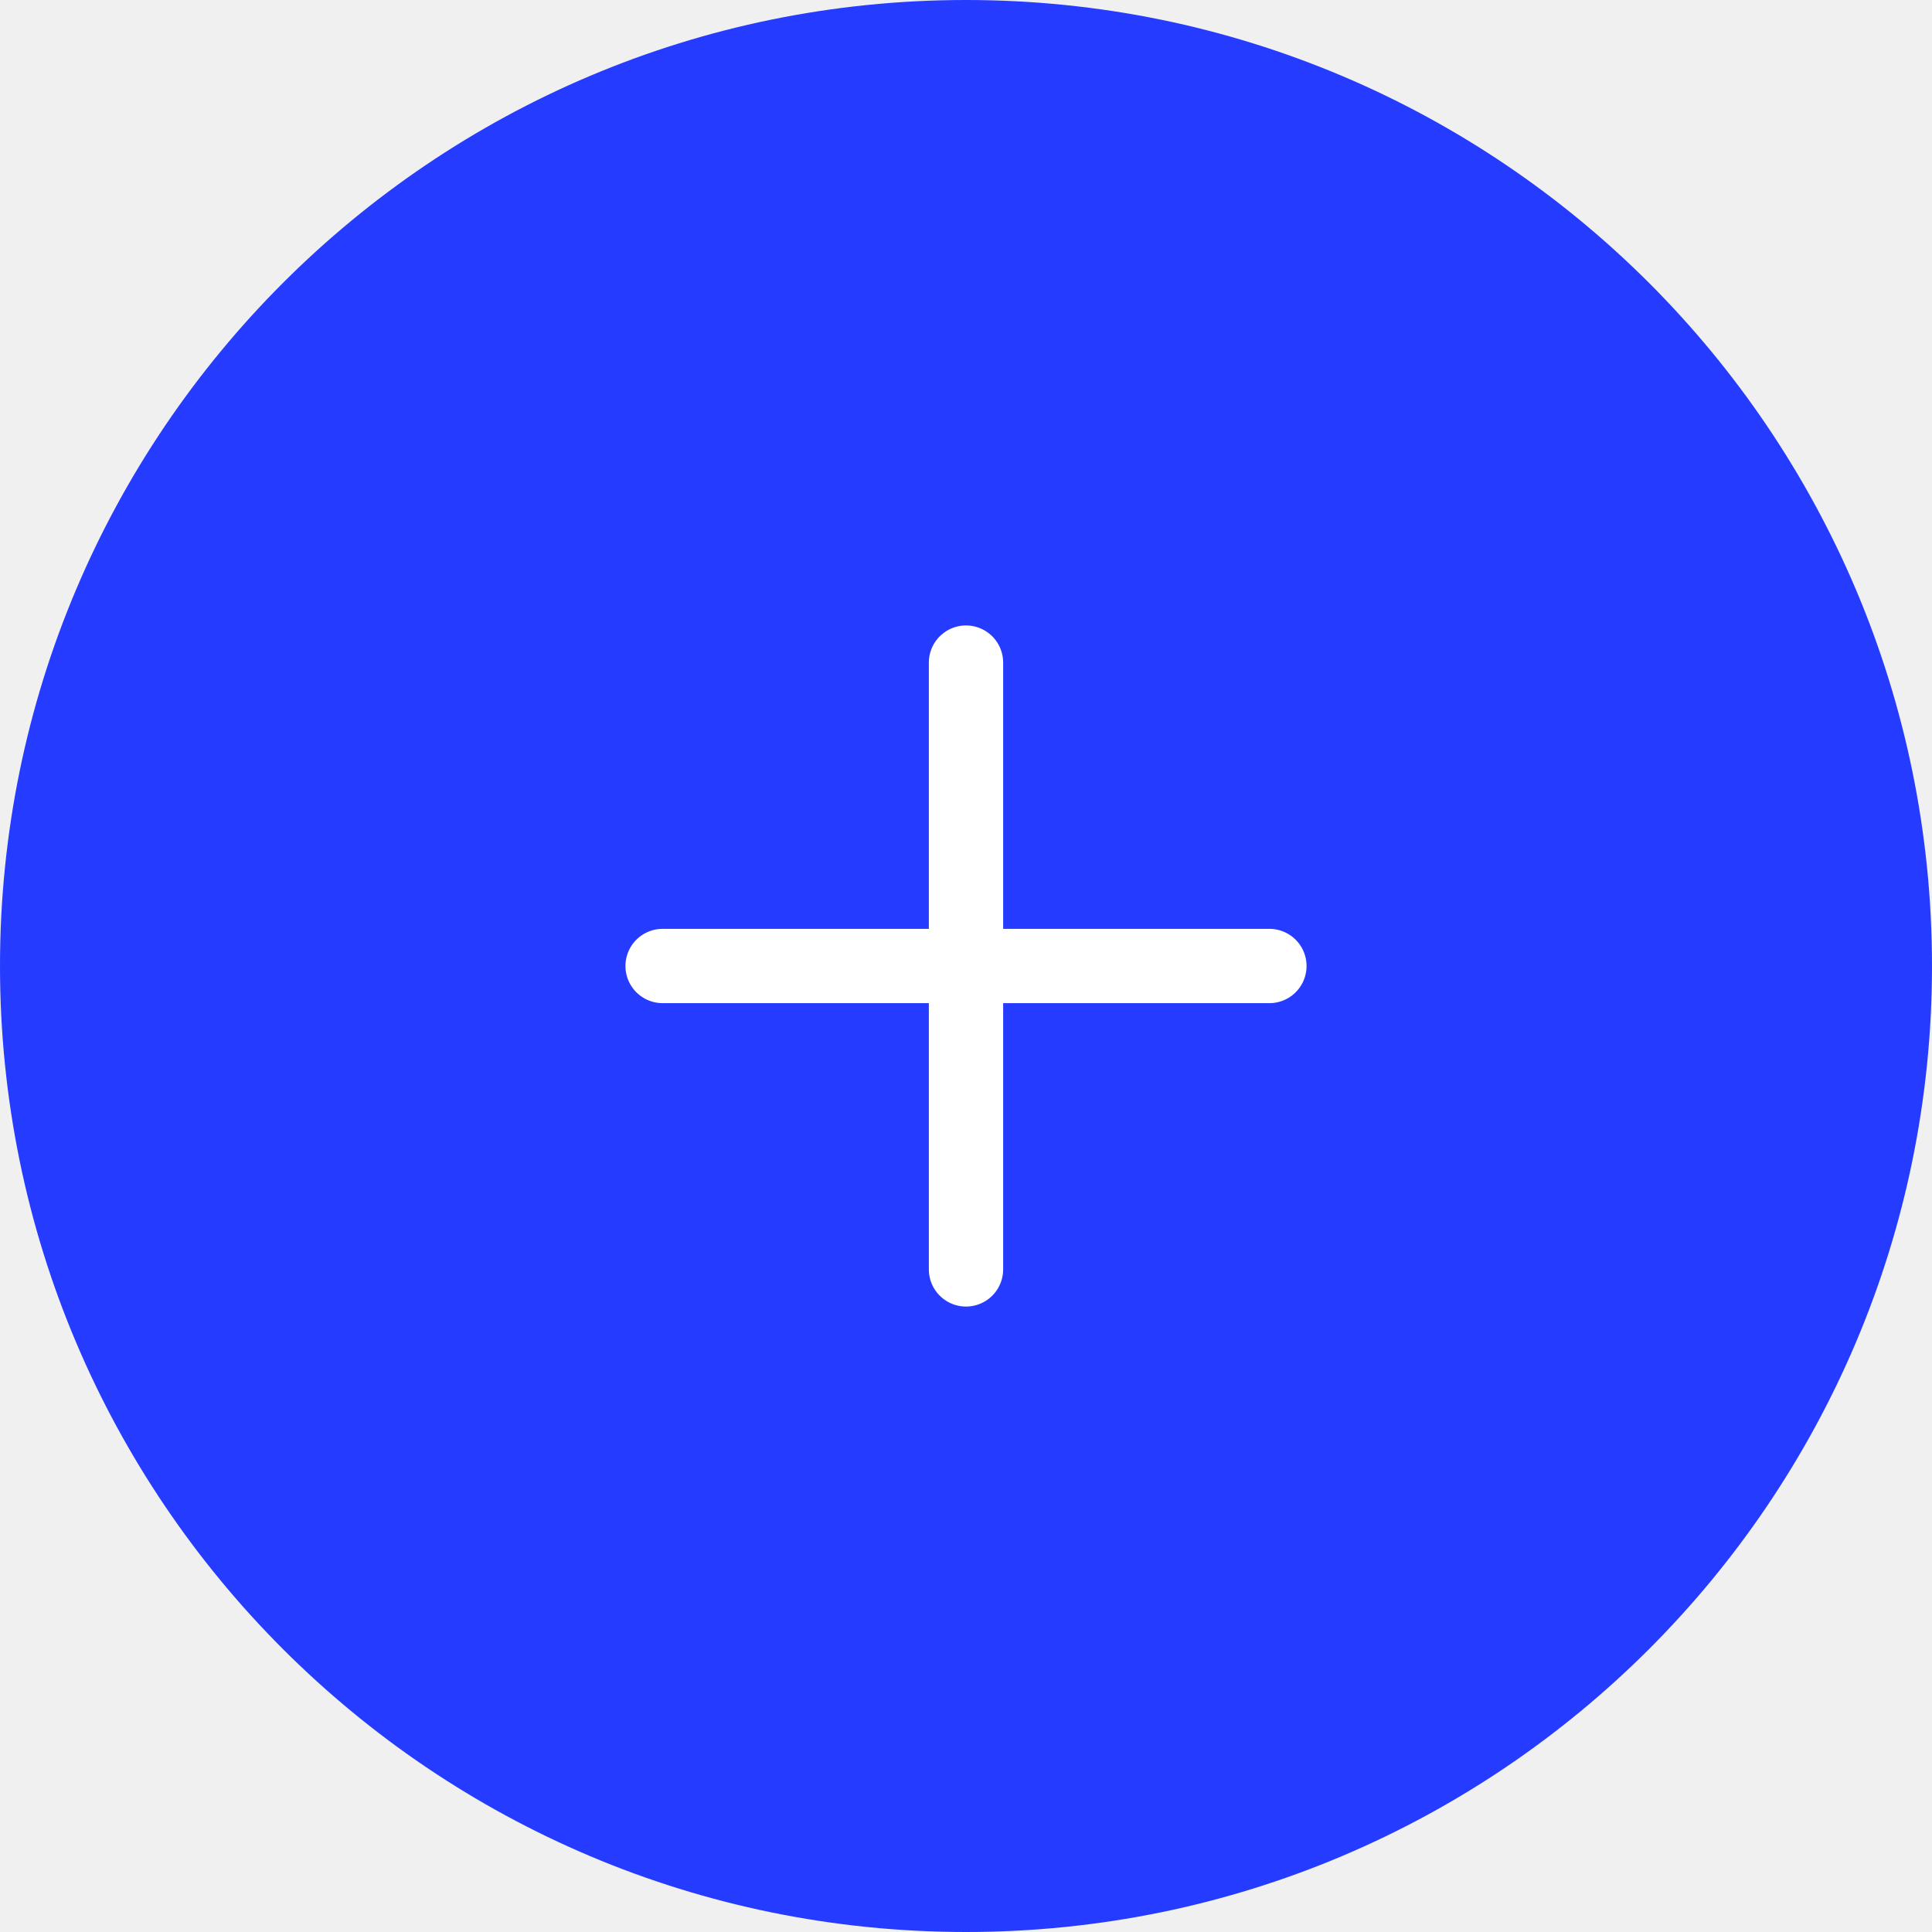
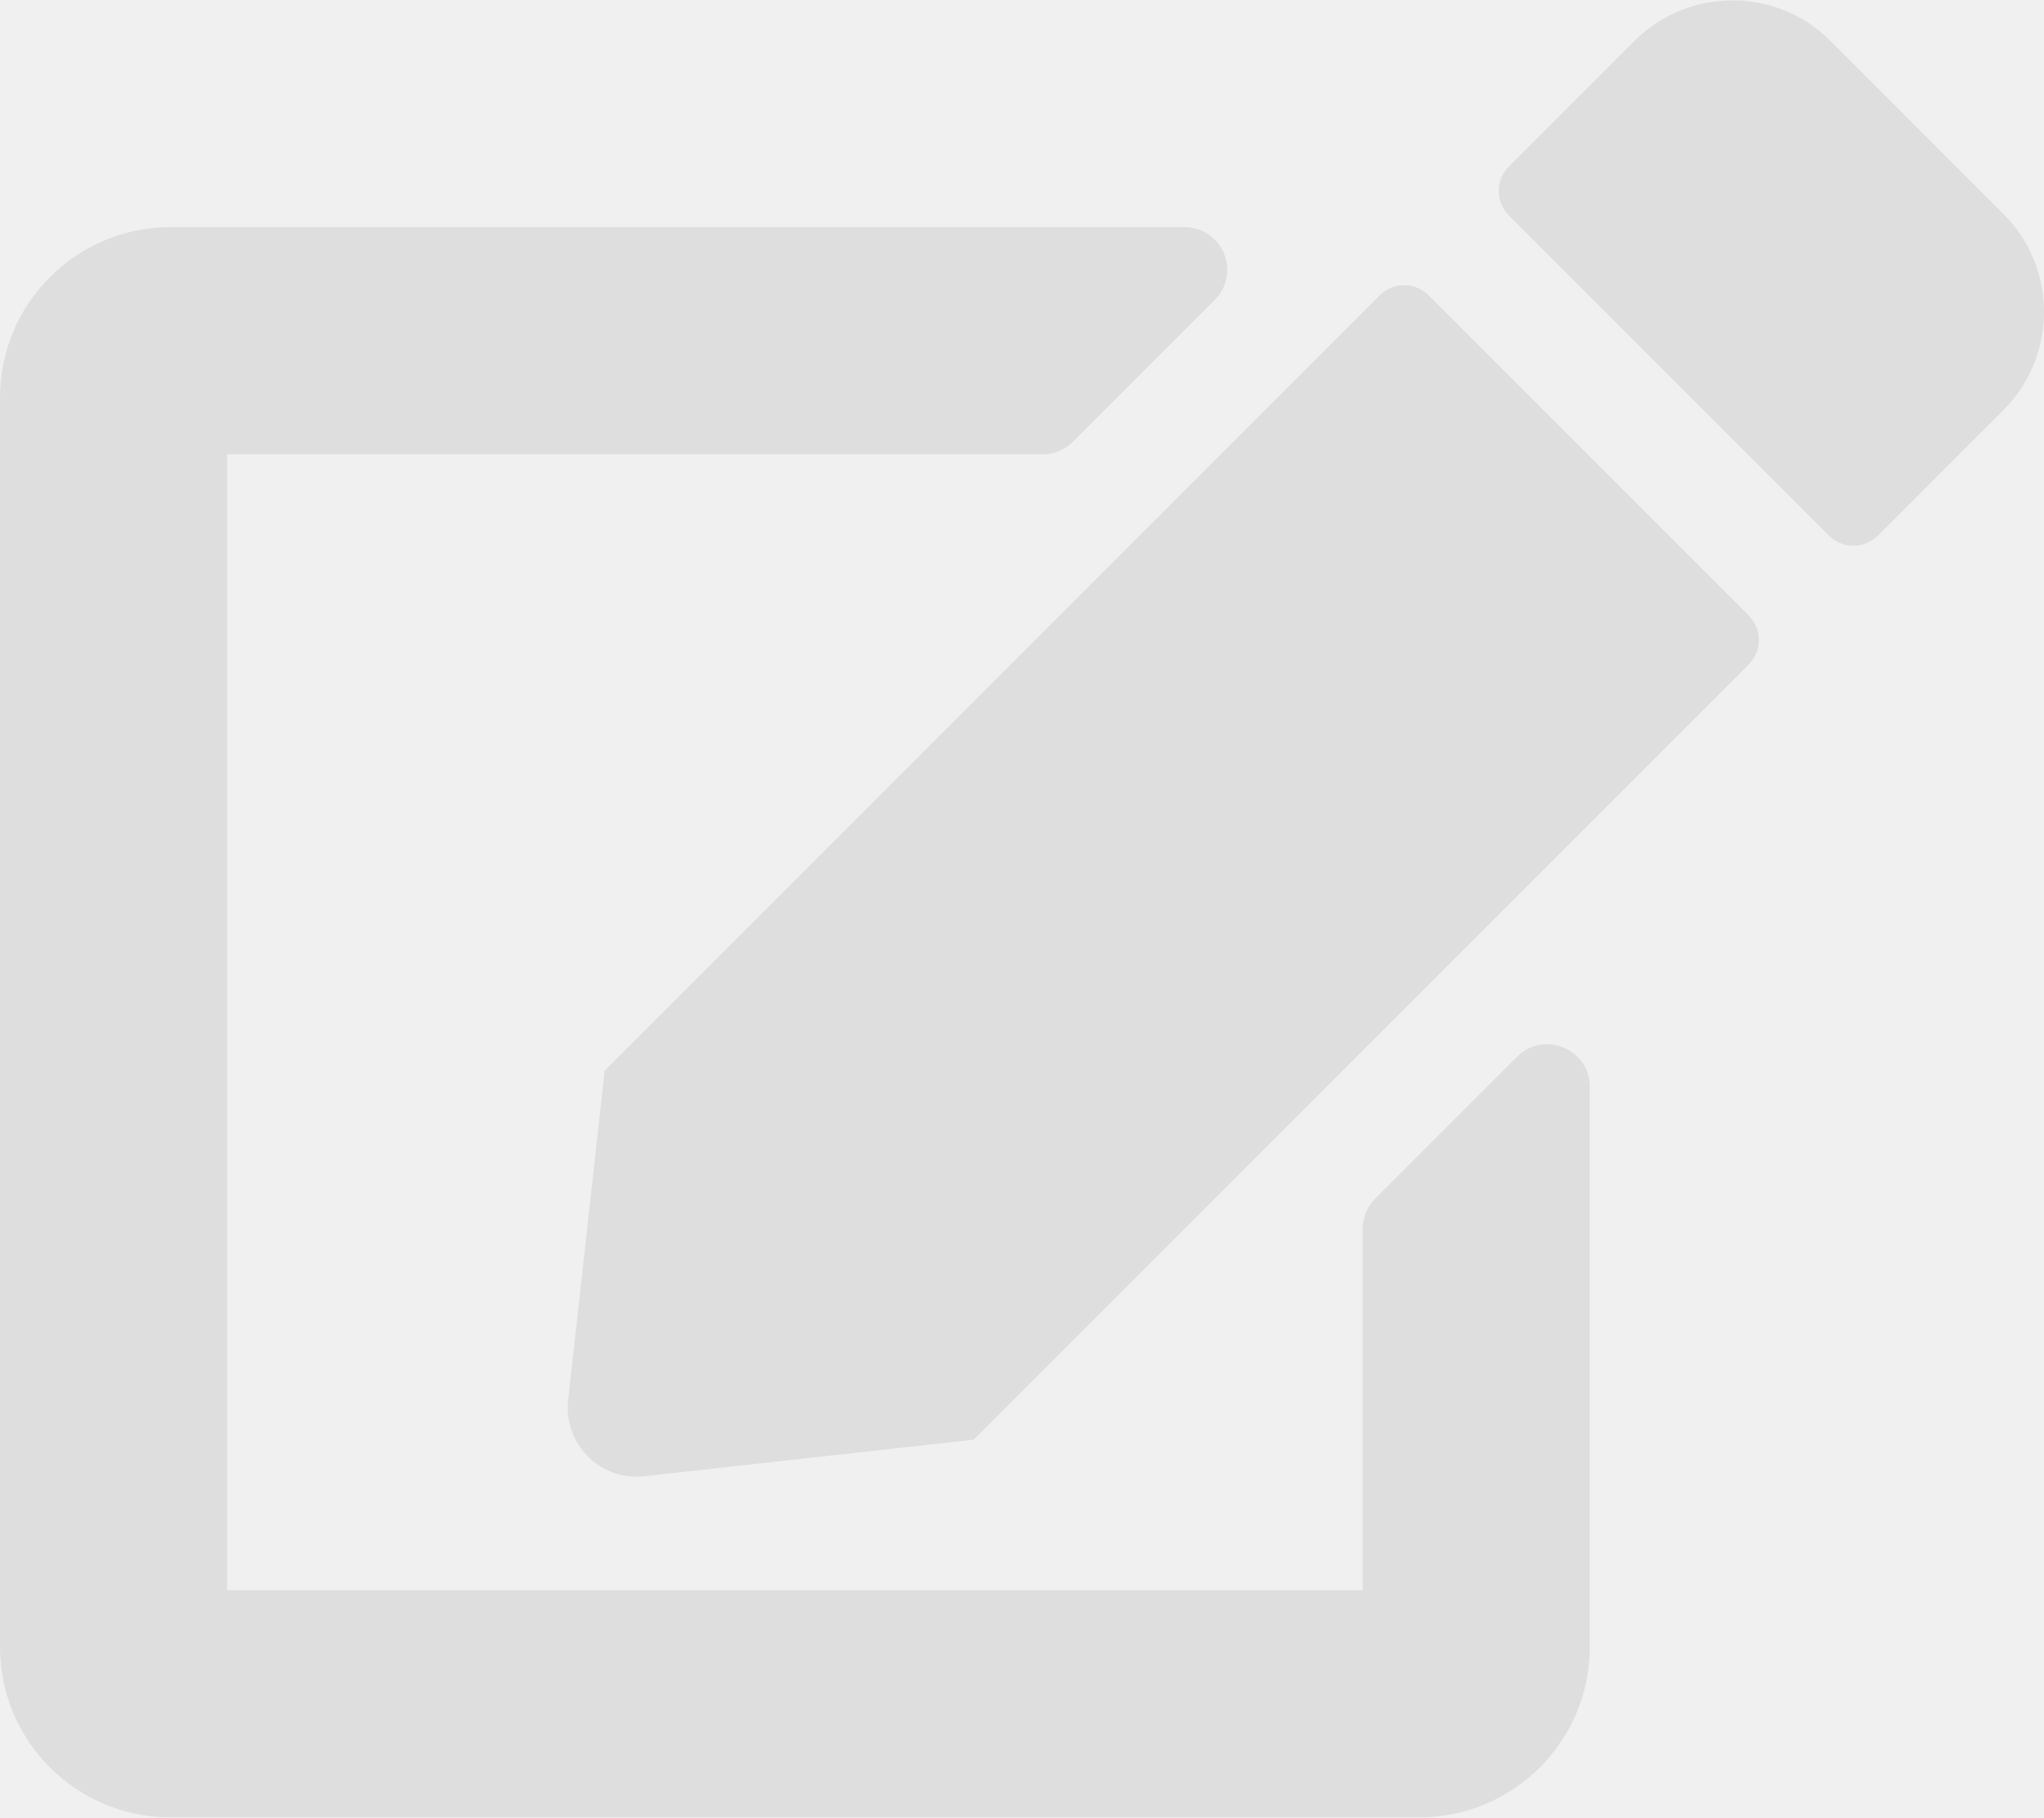
- <svg xmlns="http://www.w3.org/2000/svg" width="26" height="26" viewBox="0 0 26 26" fill="none">
-   <rect width="26" height="26" rx="13" fill="#253BFF" />
-   <path d="M13 8.917V17.083M8.917 13H17.083" stroke="white" stroke-linecap="round" stroke-linejoin="round" />
+ <svg xmlns="http://www.w3.org/2000/svg" height="12" width="13.5" viewBox="0 0 576 512">
+   <path fill="#dedede" d="M402.6 83.2l90.2 90.2c3.8 3.8 3.8 10 0 13.8L274.4 405.6l-92.8 10.3c-12.4 1.4-22.9-9.1-21.5-21.5l10.3-92.8L388.8 83.2c3.8-3.8 10-3.8 13.8 0zm162-22.9l-48.8-48.8c-15.2-15.2-39.9-15.2-55.2 0l-35.4 35.4c-3.8 3.8-3.8 10 0 13.8l90.2 90.2c3.8 3.8 10 3.8 13.8 0l35.4-35.4c15.2-15.3 15.2-40 0-55.2zM384 346.2V448H64V128h229.8c3.2 0 6.2-1.3 8.5-3.5l40-40c7.6-7.6 2.2-20.5-8.5-20.5H48C21.5 64 0 85.5 0 112v352c0 26.5 21.5 48 48 48h352c26.5 0 48-21.5 48-48V306.2c0-10.7-12.9-16-20.5-8.5l-40 40c-2.2 2.3-3.5 5.3-3.5 8.5z" />
</svg>
